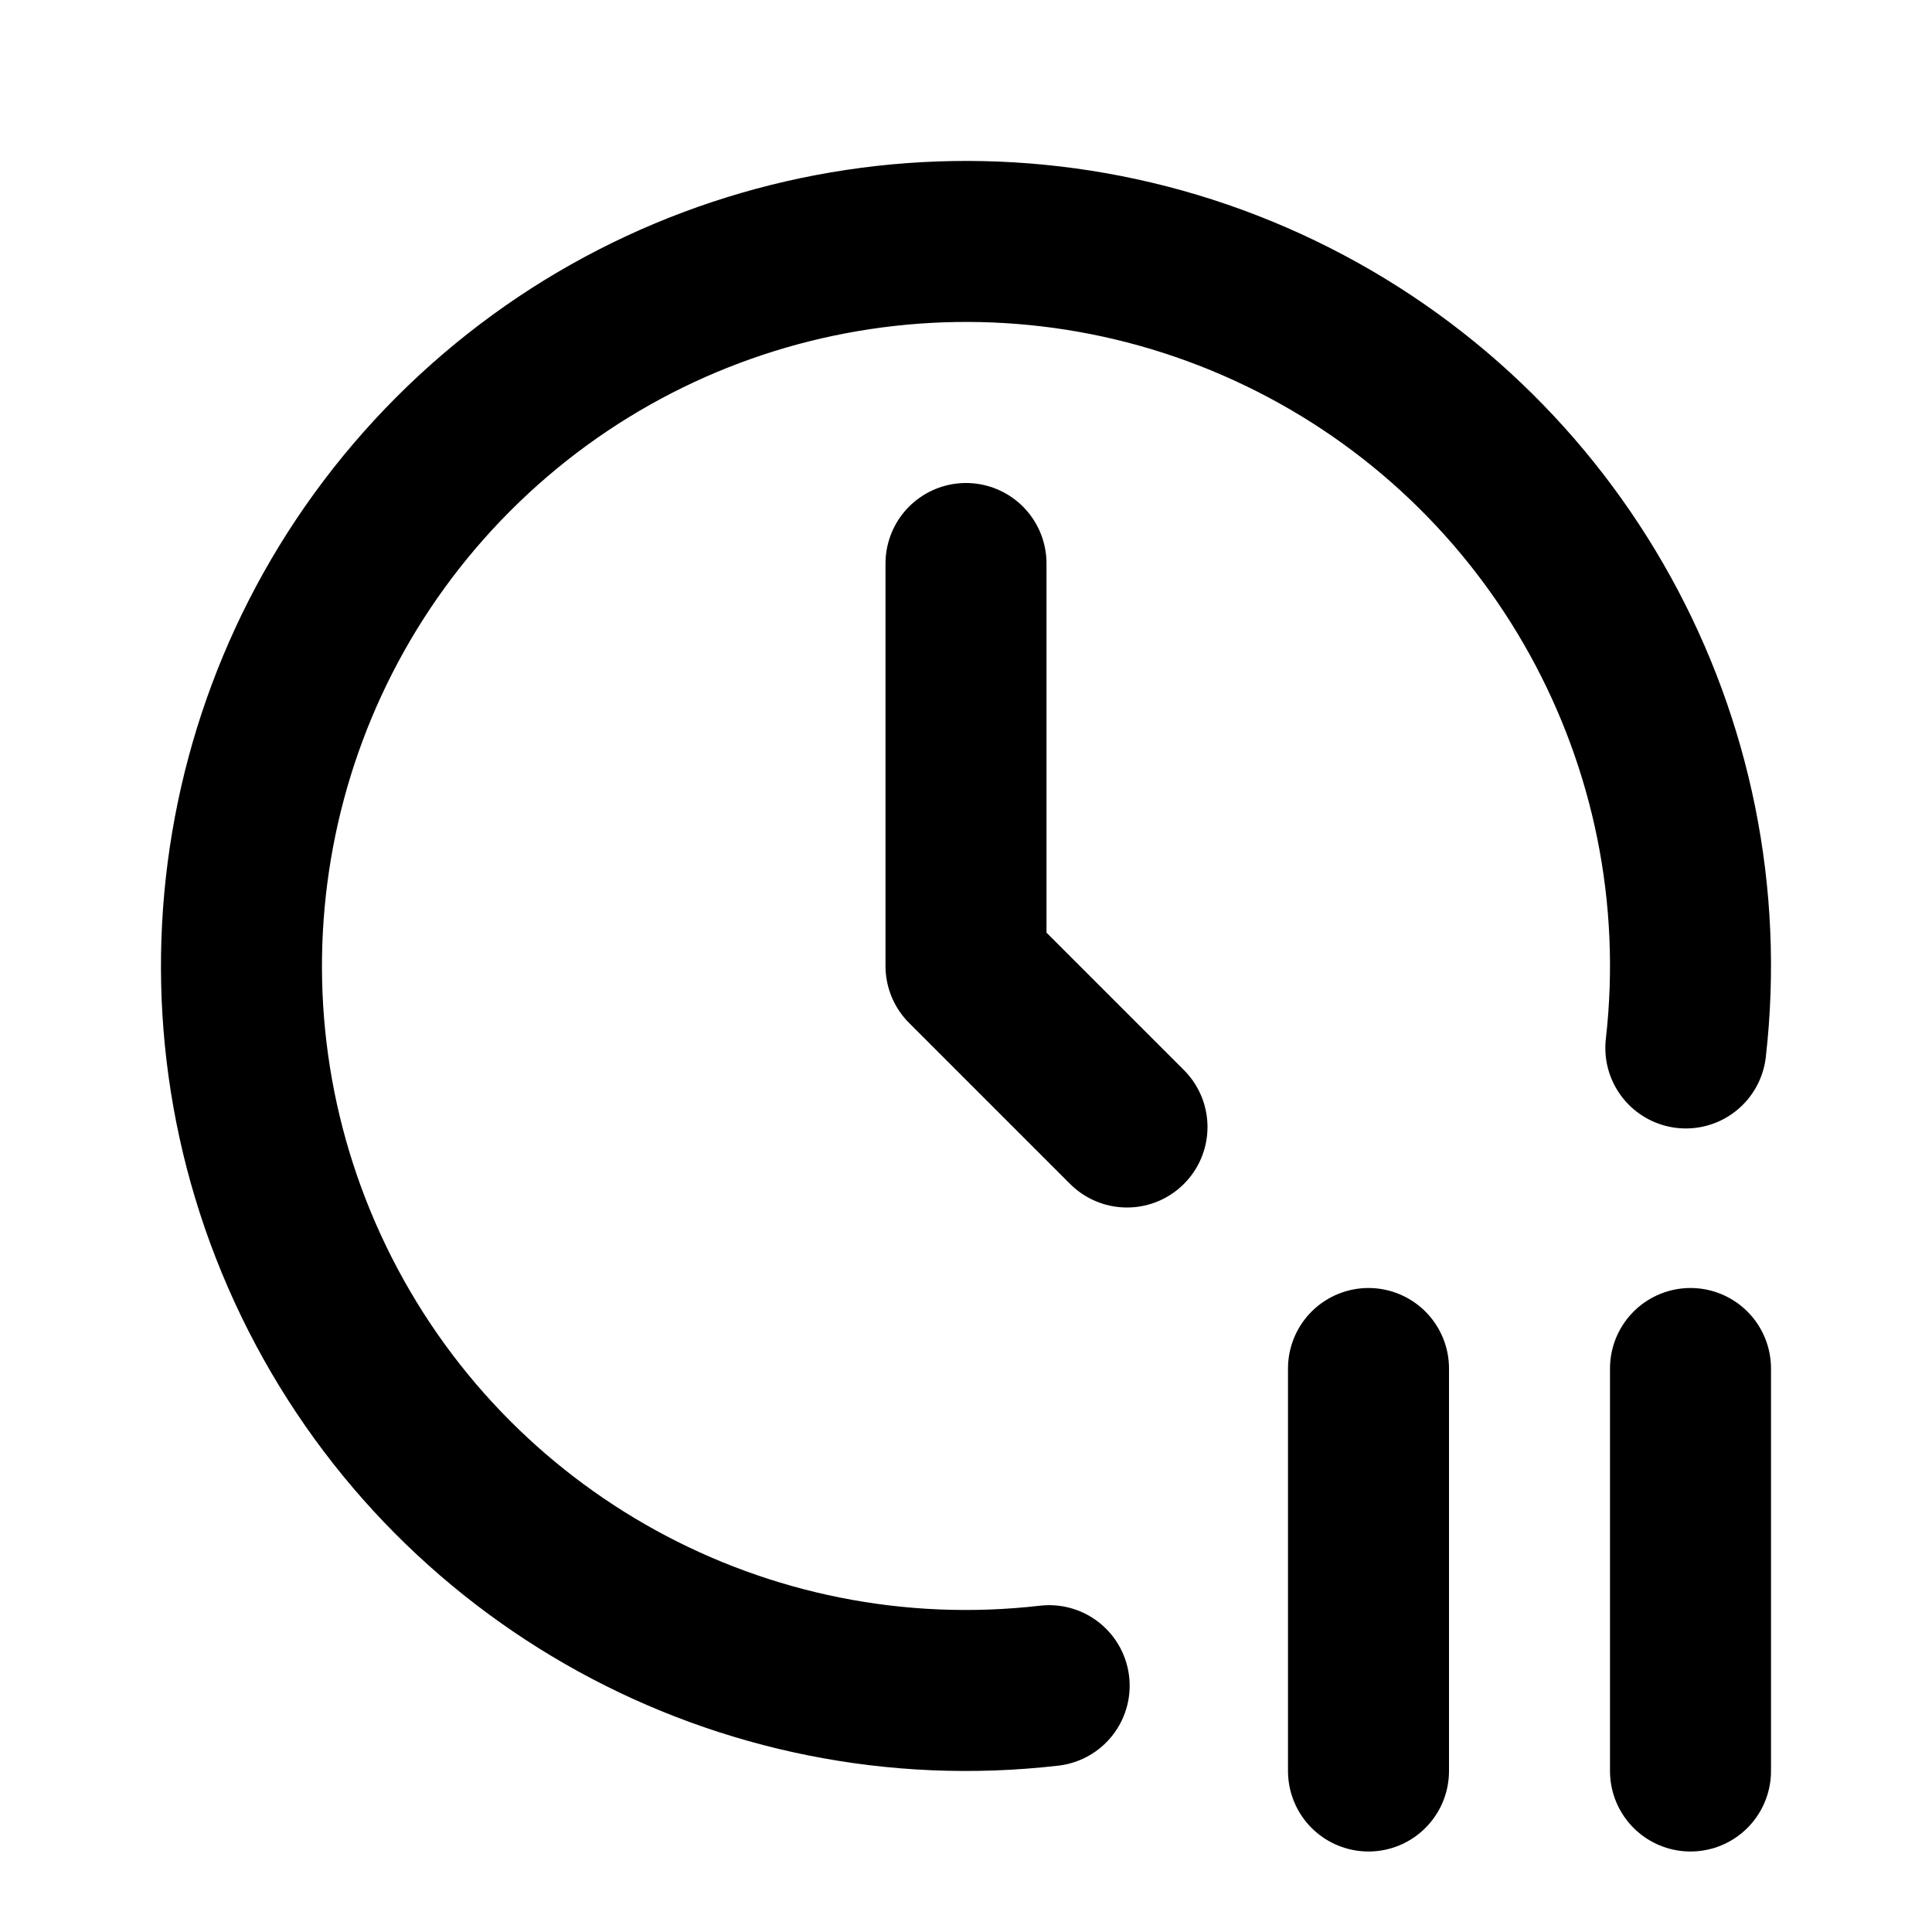
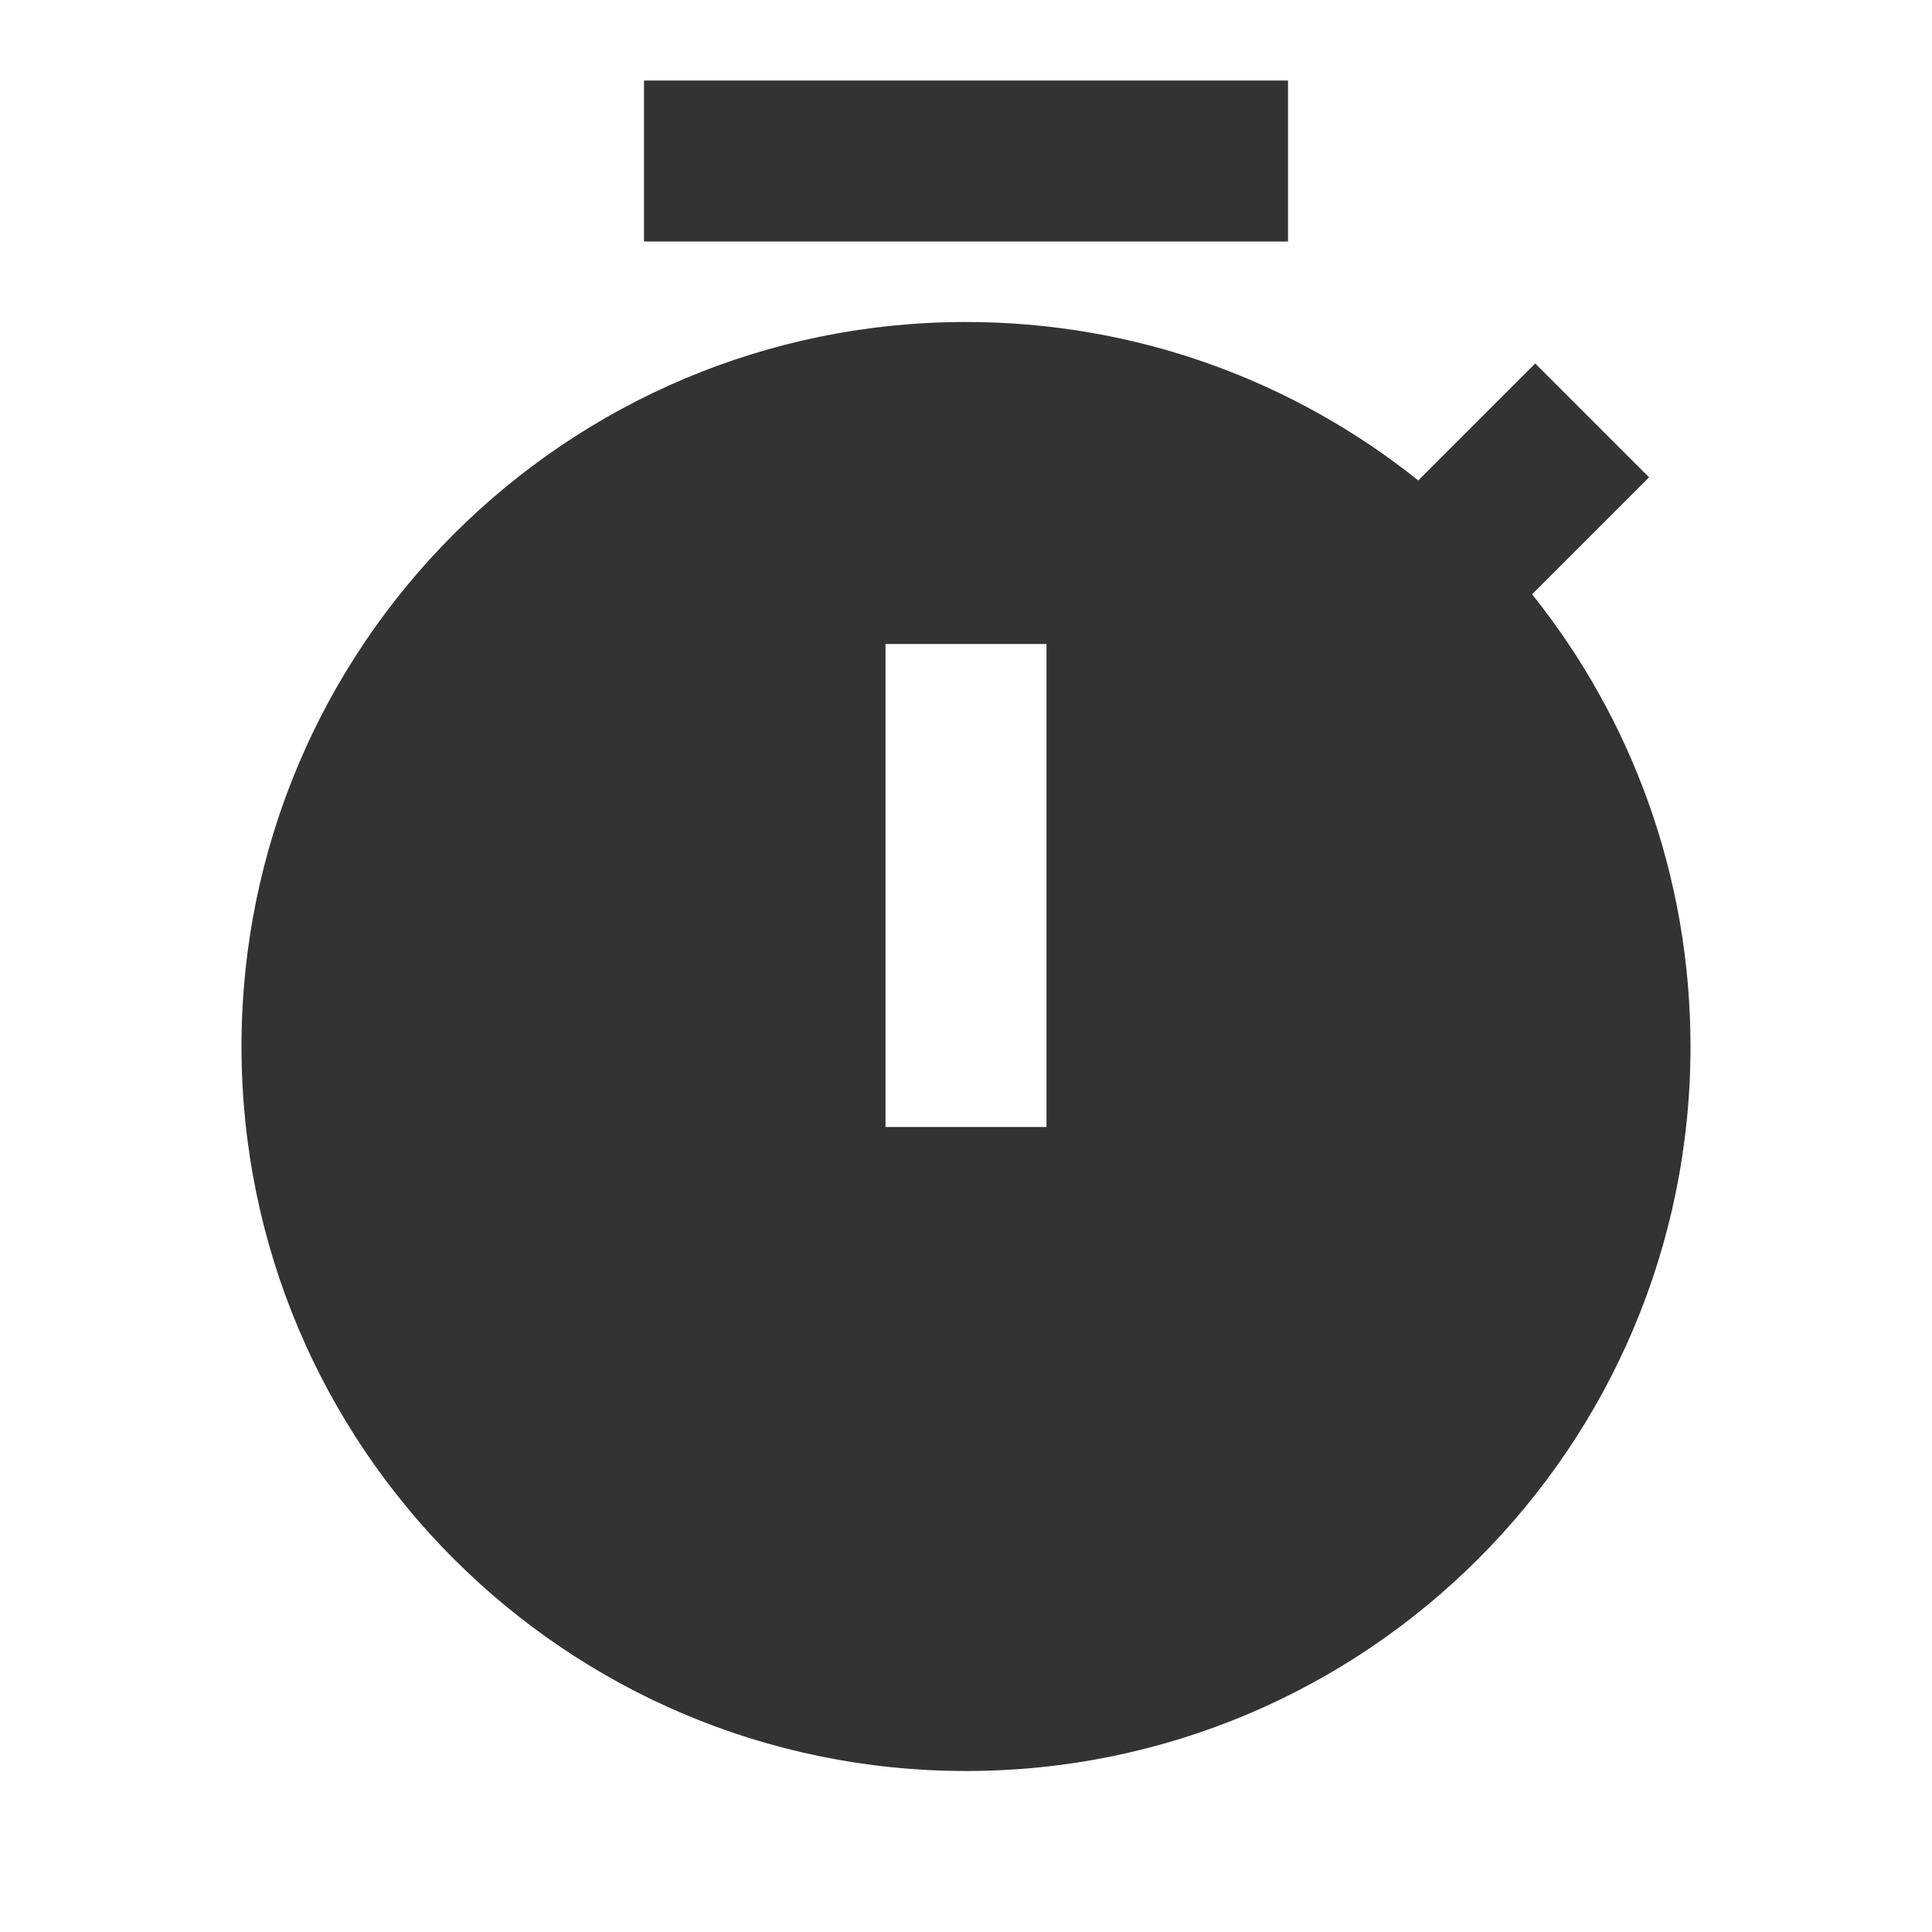
- <svg xmlns="http://www.w3.org/2000/svg" width="24" height="24" viewBox="0 0 24 24" fill="none" stroke="currentColor" stroke-width="2" stroke-linecap="round" stroke-linejoin="round">
-   <path d="M20.942 13.018a9 9 0 1 0 -7.909 7.922" />
-   <path d="M12 7v5l2 2" />
-   <path d="M17 17v5" />
-   <path d="M21 17v5" />
+ <svg xmlns="http://www.w3.org/2000/svg" width="24" height="24" viewBox="0 0 24 24" fill="#333333">
+   <path d="M17.618 5.968L19.071 4.515L20.485 5.929L19.032 7.382C20.264 8.922 21 10.875 21 13C21 17.971 16.971 22 12 22C7.029 22 3 17.971 3 13C3 8.029 7.029 4 12 4C14.125 4 16.078 4.736 17.618 5.968ZM11 8V14H13V8H11ZM8 1H16V3H8V1Z" />
</svg>
